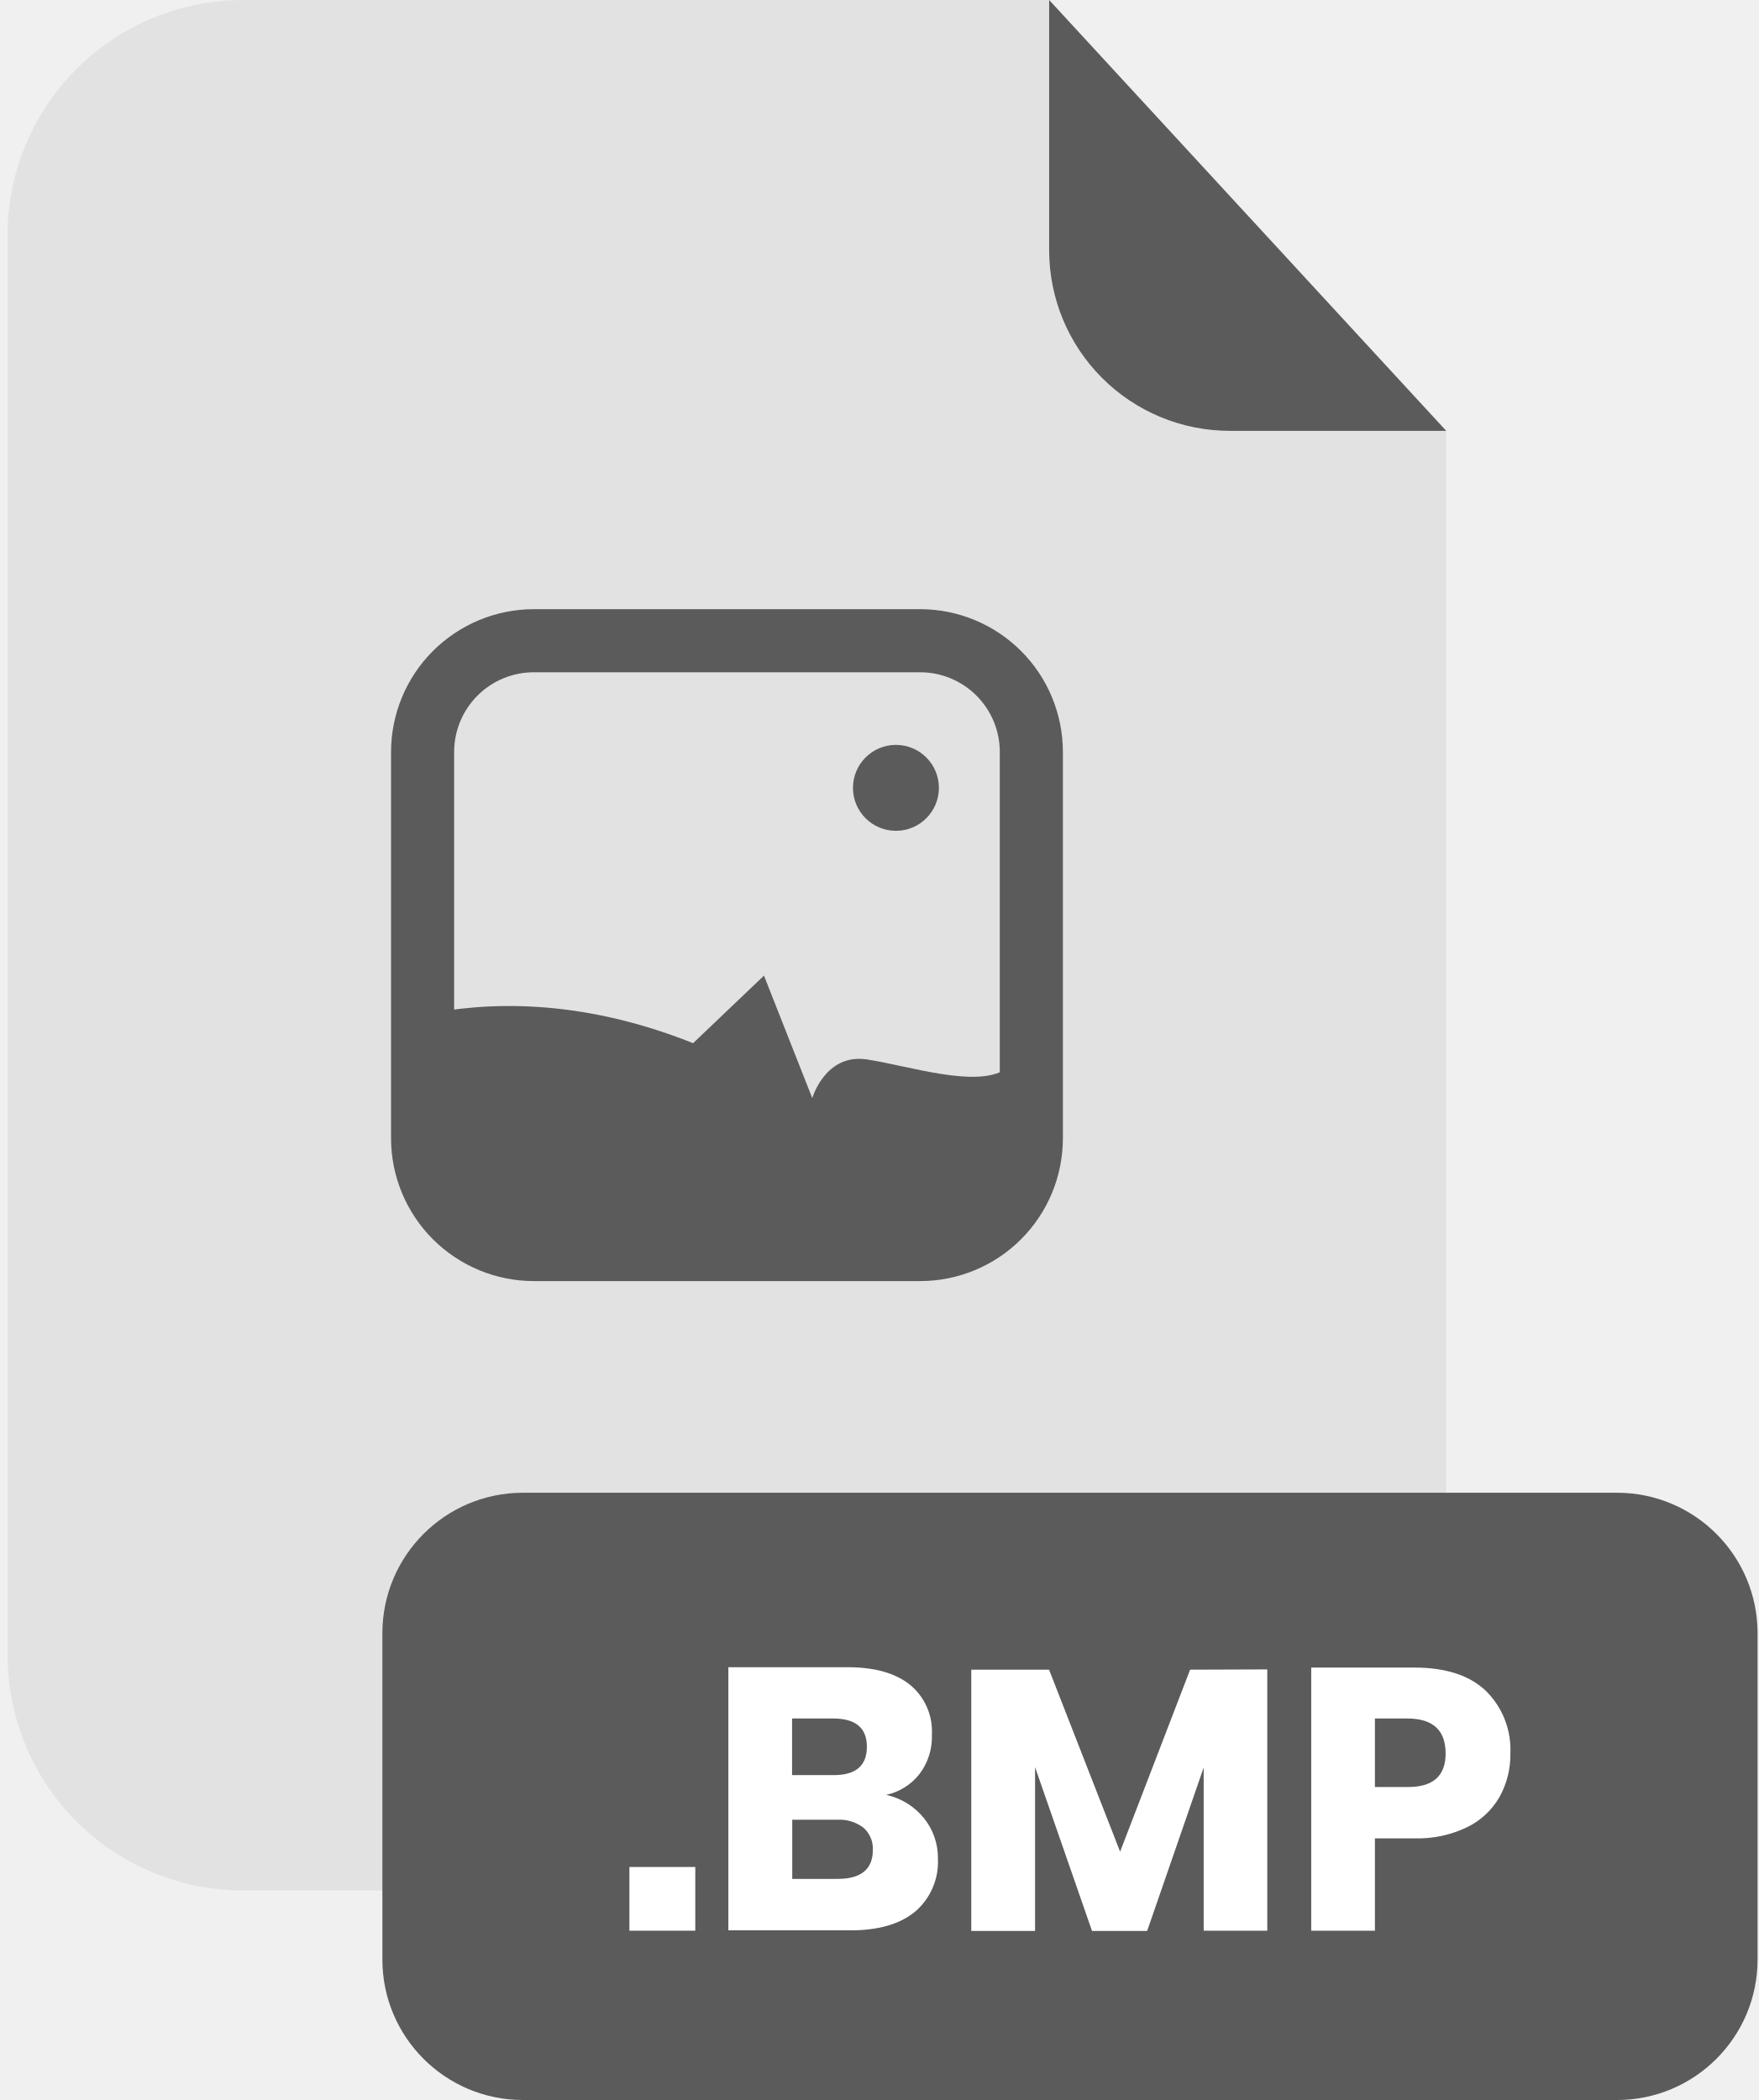
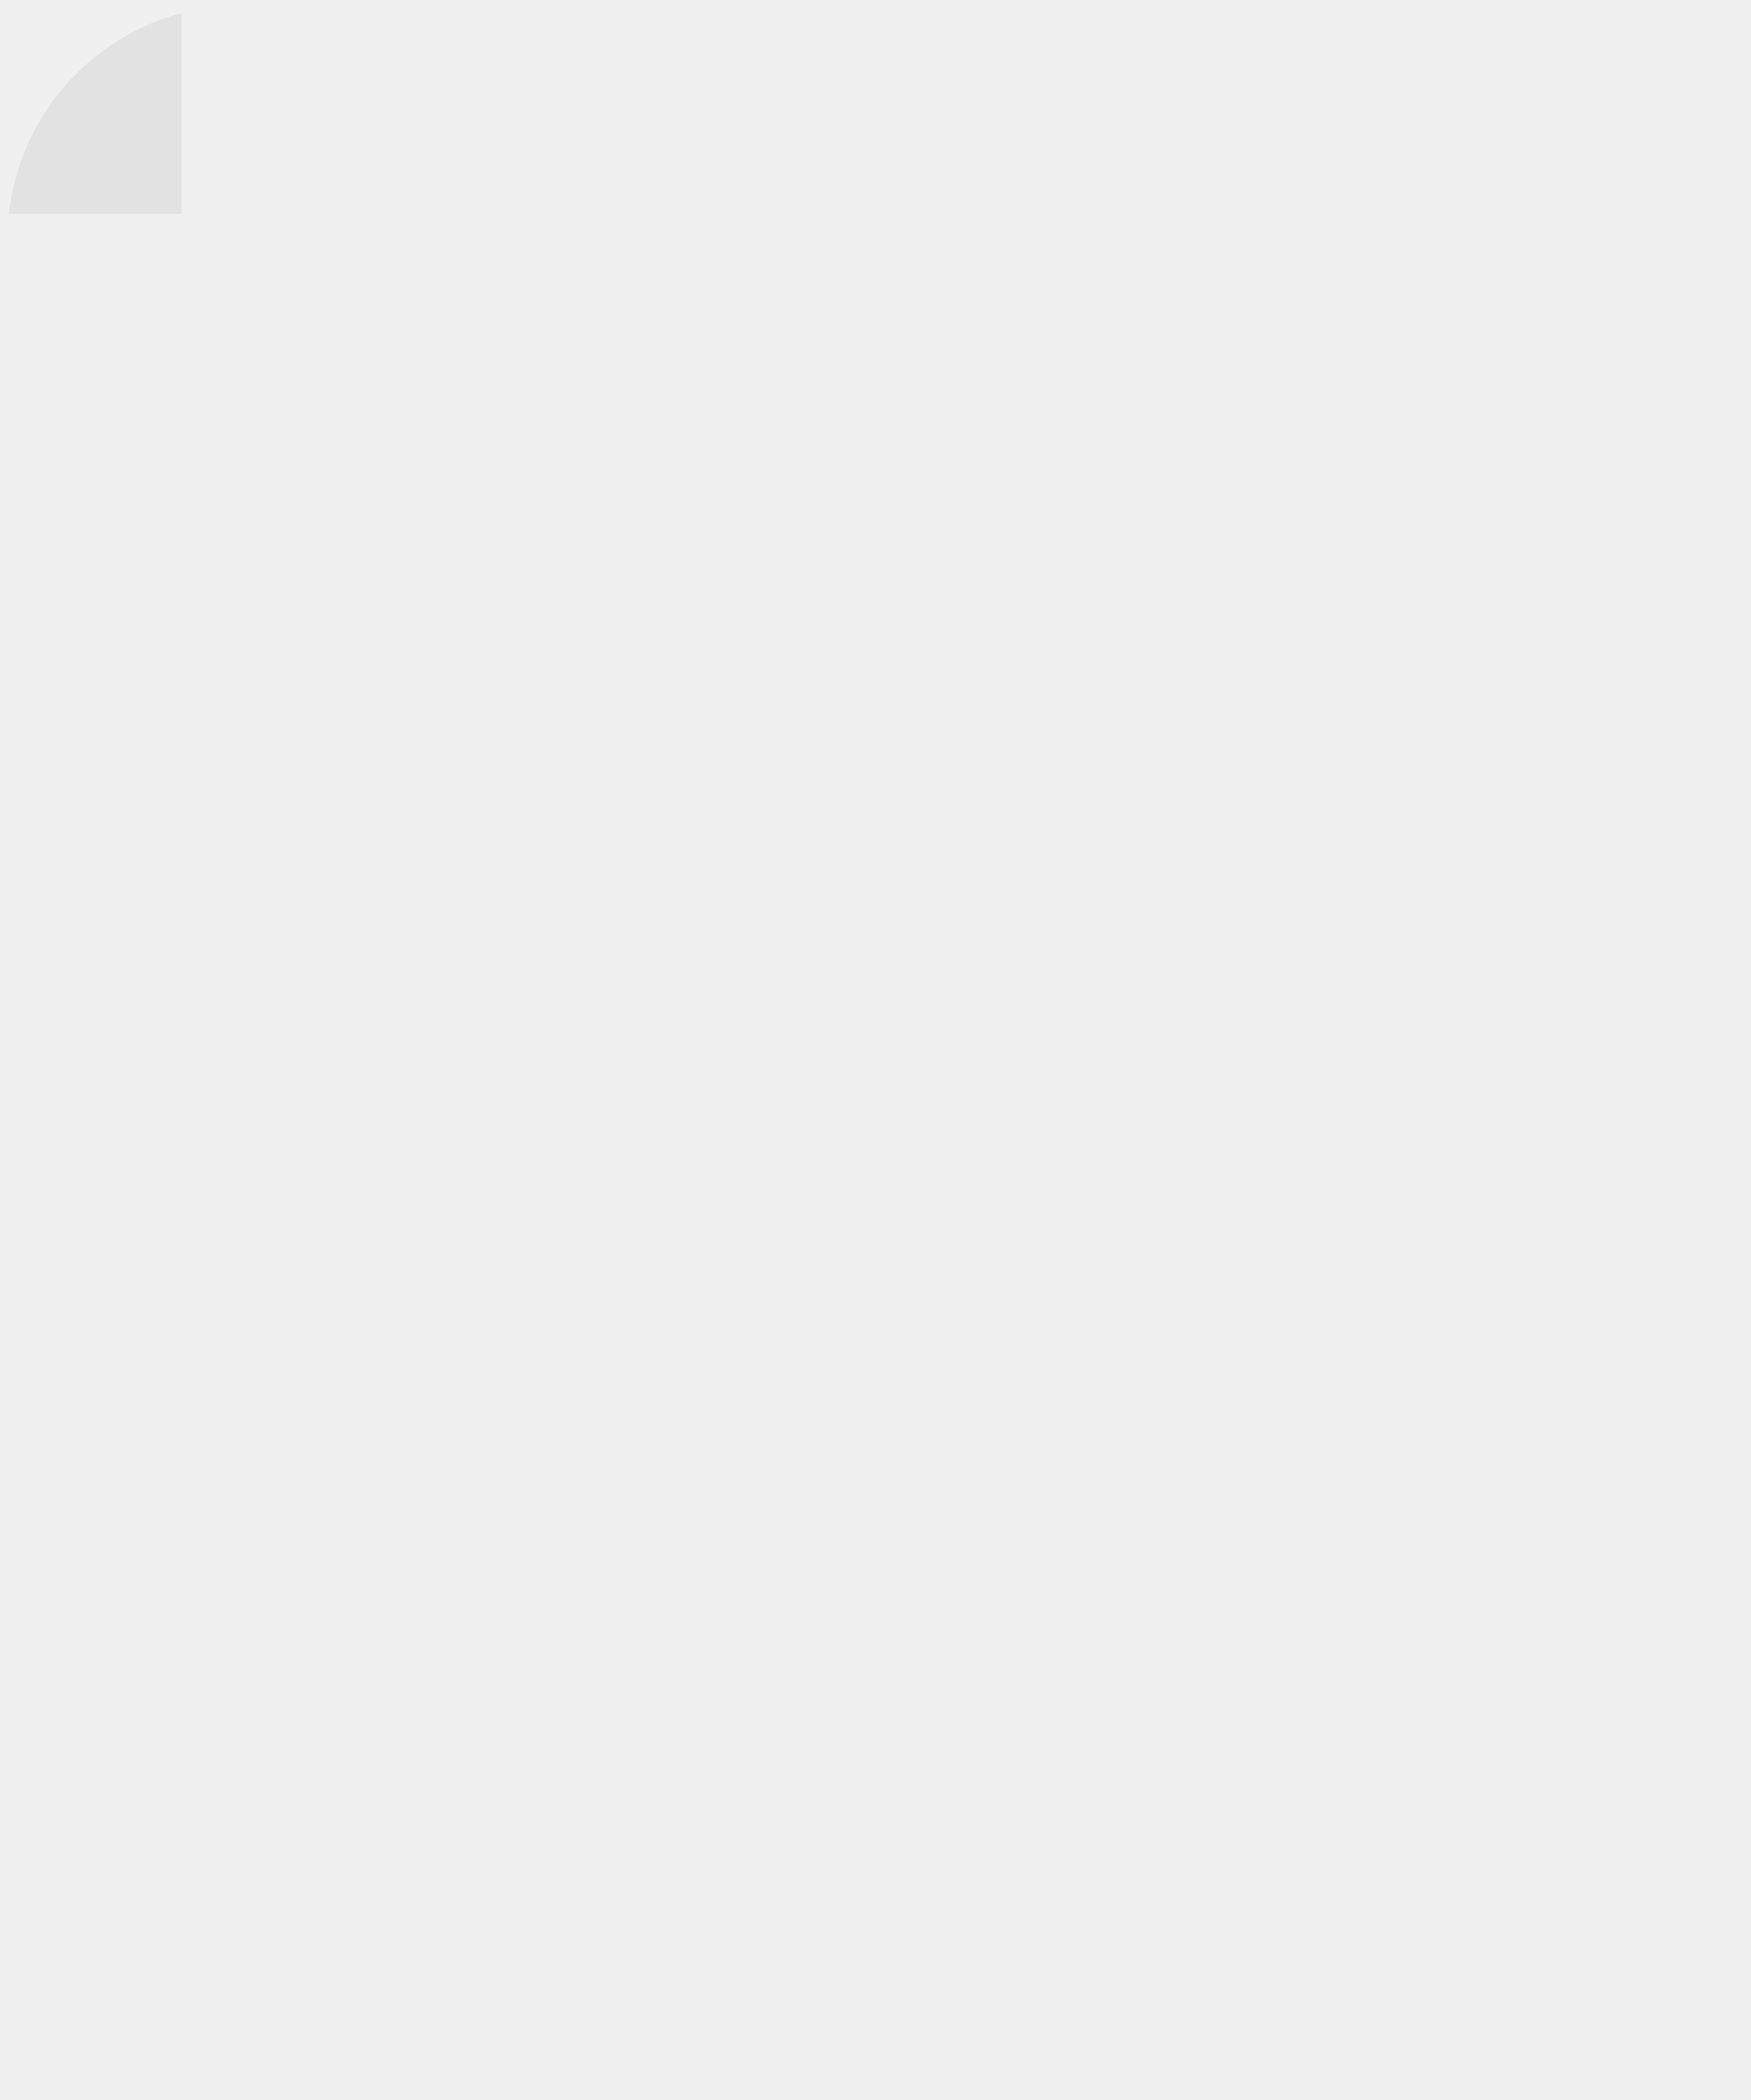
- <svg xmlns="http://www.w3.org/2000/svg" width="201" height="240" viewBox="0 0 201 240" fill="none">
+ <svg xmlns="http://www.w3.org/2000/svg" width="20" height="24" viewBox="0 0 201 240" fill="none">
  <g clip-path="url(#clip0_2_2011)">
    <g opacity="0.3">
      <path opacity="0.3" d="M140.53 49.24C135.061 49.237 129.817 47.064 125.949 43.198C122.081 39.332 119.905 34.089 119.9 28.62V0H27.77C24.236 -2.4406e-07 20.735 0.696 17.47 2.049C14.204 3.402 11.238 5.385 8.739 7.885C6.24 10.385 4.258 13.353 2.906 16.619C1.554 19.885 0.859 23.385 0.86 26.92V189.13C0.859 192.665 1.554 196.165 2.906 199.431C4.258 202.697 6.24 205.665 8.739 208.165C11.238 210.665 14.204 212.648 17.47 214.001C20.735 215.354 24.236 216.05 27.77 216.05H138.37C141.905 216.05 145.405 215.354 148.671 214.001C151.936 212.648 154.903 210.665 157.402 208.165C159.901 205.665 161.883 202.697 163.235 199.431C164.586 196.165 165.282 192.665 165.28 189.13V49.25L140.53 49.24Z" fill="#5B5B5B" />
    </g>
    <path d="M165.28 49.24H140.53C135.061 49.237 129.817 47.064 125.949 43.198C122.081 39.332 119.905 34.089 119.9 28.62V0L165.28 49.24Z" fill="#5B5B5B" />
    <path d="M184.8 170.6H59.76C50.891 170.6 43.7 177.79 43.7 186.66V223.94C43.7 232.81 50.891 240 59.76 240H184.8C193.67 240 200.86 232.81 200.86 223.94V186.66C200.86 177.79 193.67 170.6 184.8 170.6Z" fill="#5B5B5B" />
    <path d="M79.46 213.37V220.65H71.93V213.37H79.46Z" fill="white" />
    <path d="M105.6 207.8C106.655 209.114 107.217 210.755 107.19 212.44C107.242 213.569 107.038 214.696 106.593 215.735C106.148 216.774 105.474 217.699 104.62 218.44C102.9 219.88 100.44 220.61 97.24 220.61H83.24V190.54H96.89C99.95 190.54 102.317 191.207 103.99 192.54C104.827 193.226 105.49 194.1 105.926 195.09C106.362 196.08 106.559 197.16 106.5 198.24C106.563 199.872 106.054 201.474 105.06 202.77C104.108 203.972 102.769 204.806 101.27 205.13C102.977 205.498 104.505 206.44 105.6 207.8ZM90.52 202.87H95.28C97.807 202.87 99.07 201.79 99.07 199.63C99.07 197.47 97.78 196.393 95.2 196.4H90.52V202.87ZM99.75 211.42C99.774 210.946 99.691 210.473 99.507 210.035C99.324 209.597 99.044 209.206 98.69 208.89C97.833 208.233 96.768 207.907 95.69 207.97H90.54V214.73H95.73C98.41 214.73 99.75 213.627 99.75 211.42Z" fill="white" />
    <path d="M144.83 190.79V220.65H137.56V202L131.1 220.68H124.8L118.29 201.96V220.68H111V190.82H119.89L128.01 211.62L136.01 190.82L144.83 190.79Z" fill="white" />
    <path d="M157.13 210.1V220.65H149.85V190.58H161.63C165.21 190.58 167.934 191.463 169.8 193.23C170.746 194.161 171.486 195.28 171.97 196.516C172.454 197.751 172.672 199.075 172.61 200.4C172.642 202.149 172.207 203.875 171.35 205.4C170.485 206.895 169.188 208.094 167.63 208.84C165.759 209.732 163.702 210.164 161.63 210.1H157.13ZM165.21 200.4C165.21 197.733 163.75 196.4 160.83 196.4H157.13V204.23H160.83C163.75 204.257 165.21 202.98 165.21 200.4Z" fill="white" />
    <path d="M105.16 146.41H61C56.676 146.405 52.531 144.685 49.473 141.627C46.416 138.57 44.696 134.424 44.69 130.1V85.93C44.696 81.606 46.416 77.461 49.473 74.403C52.531 71.346 56.676 69.625 61 69.62H105.17C109.493 69.625 113.638 71.346 116.694 74.404C119.75 77.462 121.468 81.607 121.47 85.93V130.1C121.468 134.425 119.748 138.572 116.69 141.63C113.632 144.688 109.485 146.408 105.16 146.41ZM61 76.83C58.588 76.833 56.275 77.792 54.569 79.498C52.863 81.204 51.903 83.517 51.9 85.93V130.1C51.903 132.513 52.863 134.826 54.569 136.532C56.275 138.238 58.588 139.197 61 139.2H105.17C107.581 139.195 109.892 138.234 111.595 136.528C113.299 134.823 114.258 132.511 114.26 130.1V85.93C114.258 83.519 113.299 81.208 111.595 79.502C109.892 77.796 107.581 76.835 105.17 76.83H61Z" fill="#5B5B5B" />
    <path d="M117.86 121.7V130.1C117.858 133.467 116.519 136.696 114.138 139.077C111.757 141.458 108.528 142.797 105.16 142.8H61C57.631 142.8 54.4 141.462 52.016 139.081C49.633 136.699 48.293 133.469 48.29 130.1V116C55.37 114.48 66.14 114 79.21 119.22L87.31 111.5L92.83 125.5C92.83 125.5 94.31 120.35 99.09 121.08C103.87 121.81 111.61 124.4 114.92 122.19C115.809 121.678 116.853 121.504 117.86 121.7Z" fill="#5B5B5B" />
    <path d="M102.39 94.95C105.102 94.95 107.3 92.752 107.3 90.04C107.3 87.328 105.102 85.13 102.39 85.13C99.678 85.13 97.48 87.328 97.48 90.04C97.48 92.752 99.678 94.95 102.39 94.95Z" fill="#5B5B5B" />
  </g>
  <defs>
    <clipPath id="clip0_2_2011">
-       <rect width="200" height="240" fill="white" transform="translate(0.860352)" />
+       <rect width="20" height="24" fill="white" transform="translate(0.860352)" />
    </clipPath>
  </defs>
</svg>
